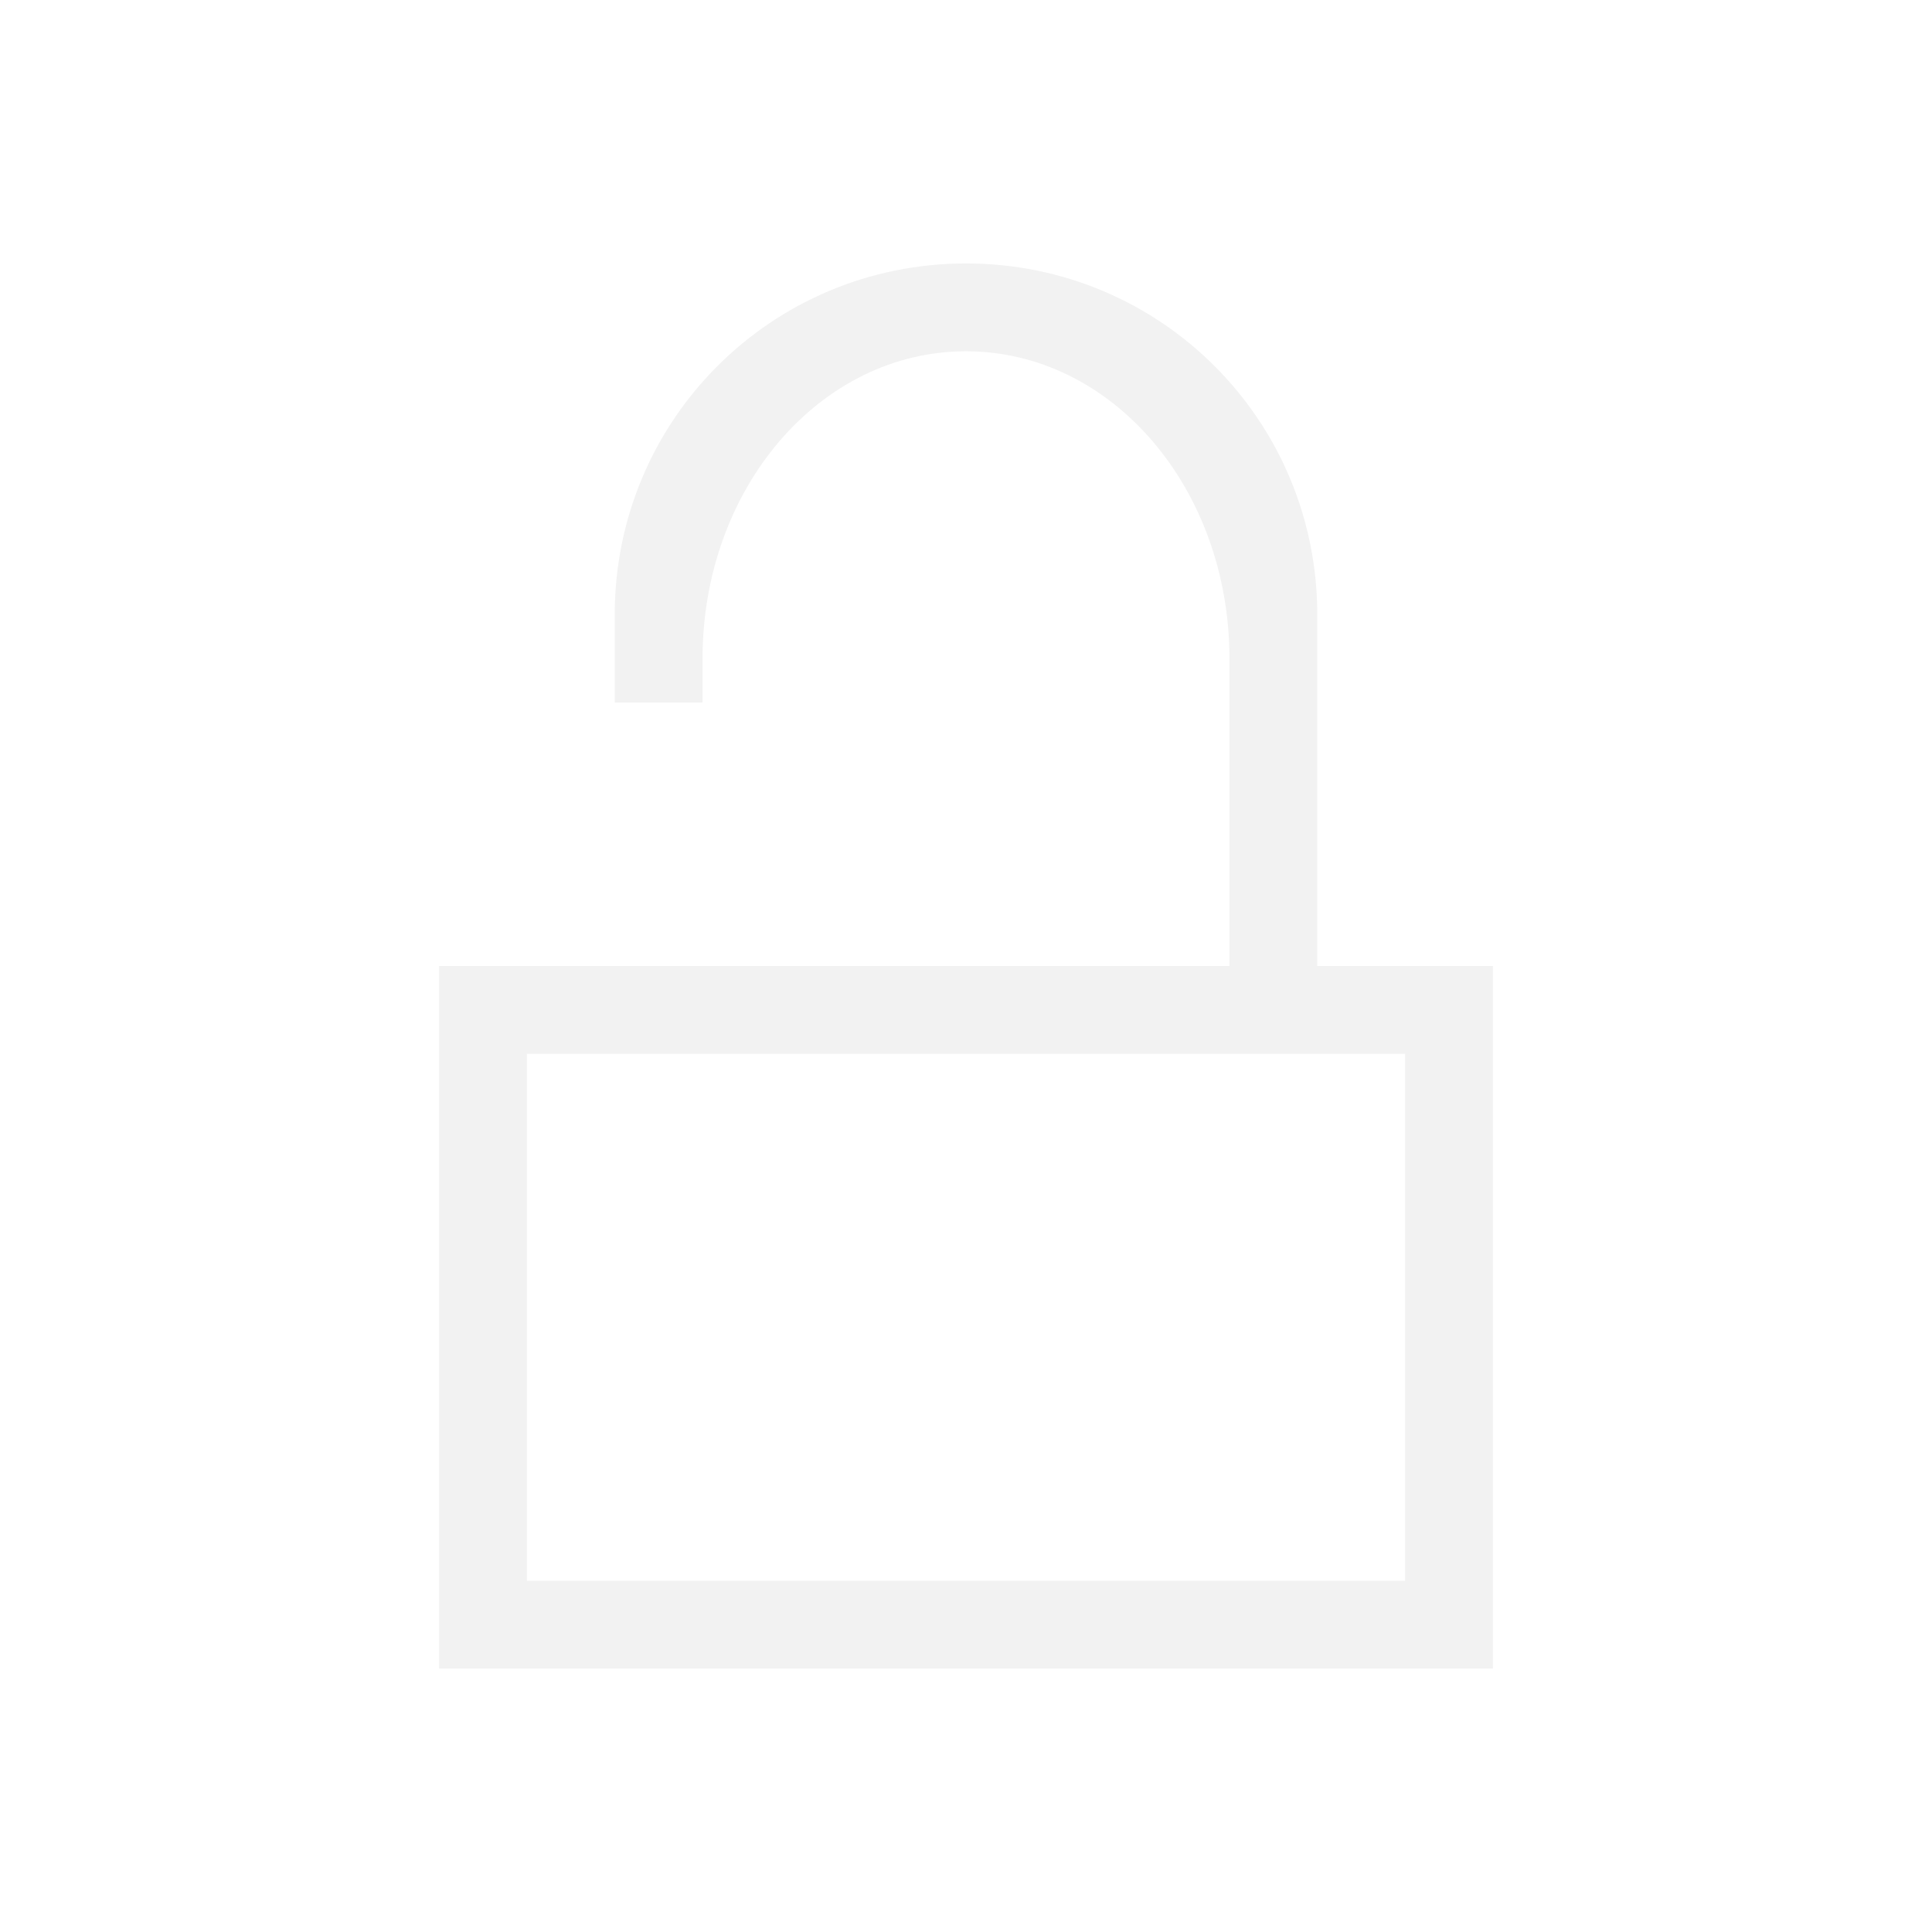
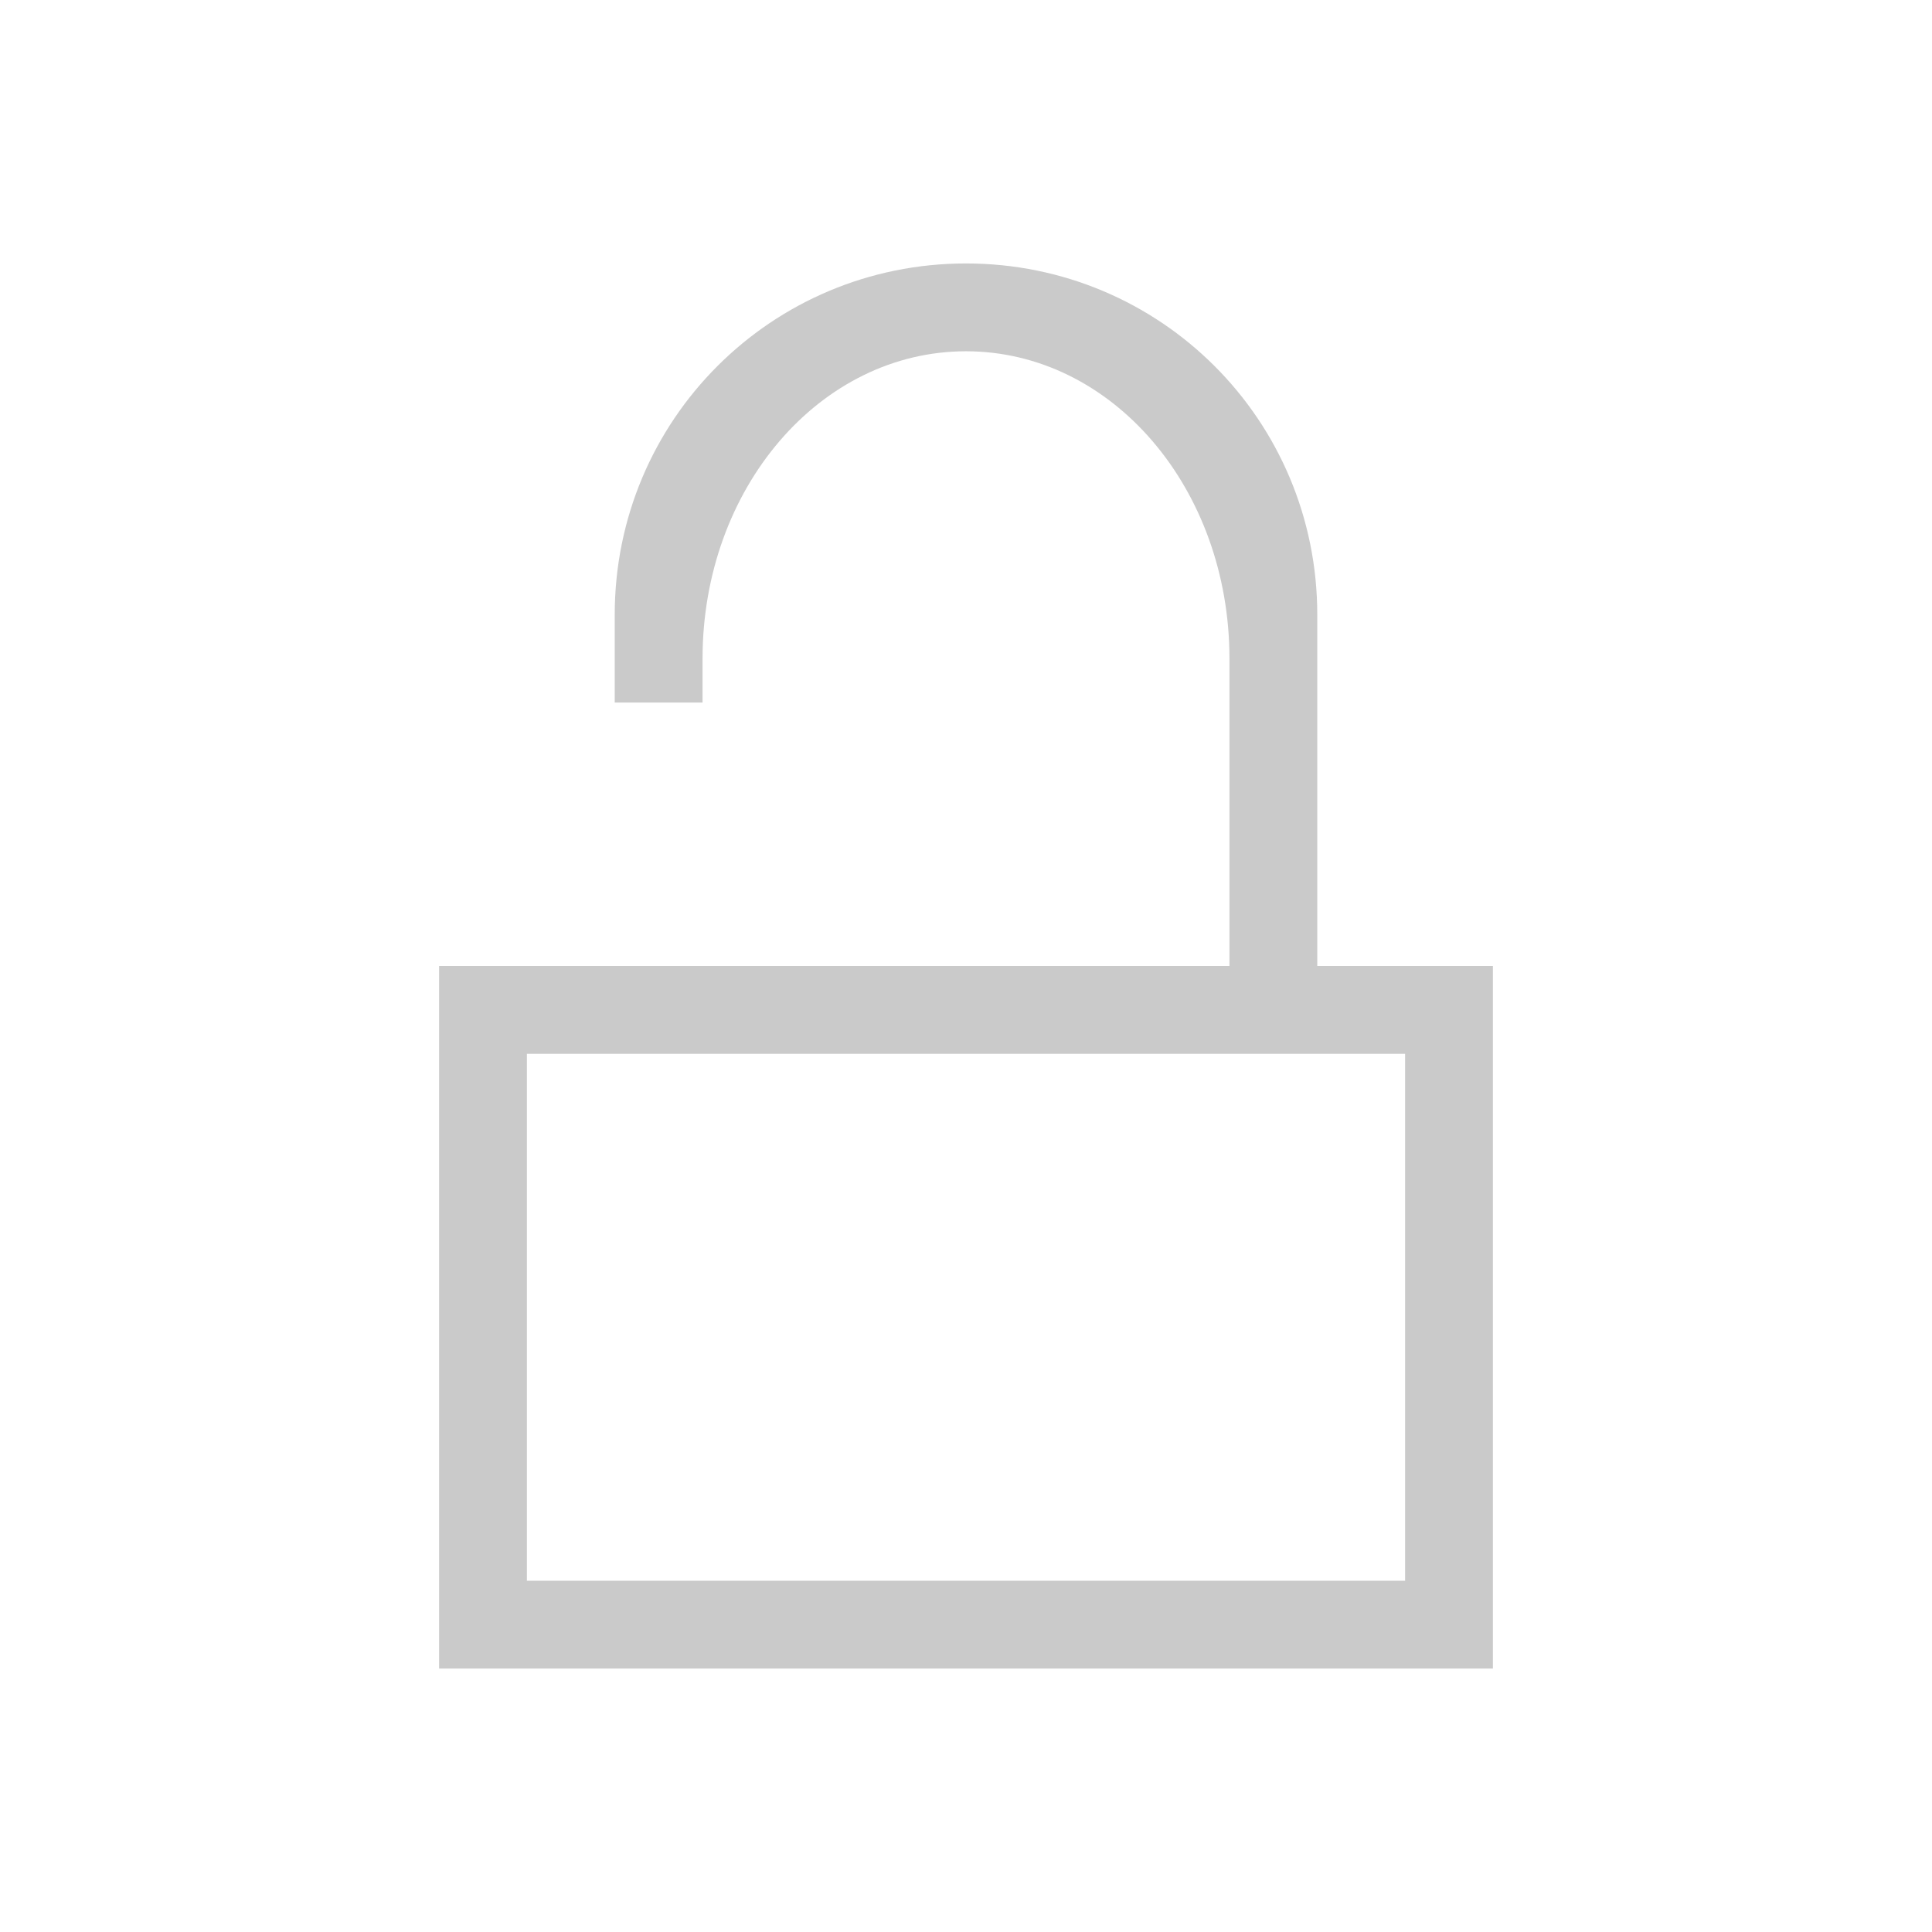
<svg xmlns="http://www.w3.org/2000/svg" width="22" height="22" id="svg2" version="1.1">
  <defs id="defs4" />
  <g id="layer1" transform="translate(0,-1030.362)">
-     <path style="opacity:1;fill:#f2f2f2;fill-opacity:1;stroke:none" d="M 11 3 C 8.784 3 7 4.784 7 7 L 7 8 L 8 8 L 8 7.5 C 8 5.561 9.338 4 11 4 C 12.662 4 14 5.561 14 7.5 L 14 11 L 9 11 L 8 11 L 7 11 L 6 11 L 5 11 L 5 12 L 5 19 L 6 19 L 16 19 L 17 19 L 17 11 L 16 11 L 15 11 L 15 7 C 15 4.784 13.216 3 11 3 z M 6 12 L 16 12 L 16 18 L 6 18 L 6 12 z " transform="translate(0,1030.362)" id="rect4136" />
+     <path style="opacity:1;fill:#cacaca;fill-opacity:1;stroke:none" d="M 11 3 C 8.784 3 7 4.784 7 7 L 7 8 L 8 8 L 8 7.5 C 8 5.561 9.338 4 11 4 C 12.662 4 14 5.561 14 7.5 L 14 11 L 9 11 L 8 11 L 7 11 L 6 11 L 5 11 L 5 12 L 5 19 L 6 19 L 16 19 L 17 19 L 17 11 L 16 11 L 15 11 L 15 7 C 15 4.784 13.216 3 11 3 z M 6 12 L 16 12 L 16 18 L 6 18 L 6 12 z " transform="translate(0,1030.362)" id="rect4136" />
  </g>
</svg>
